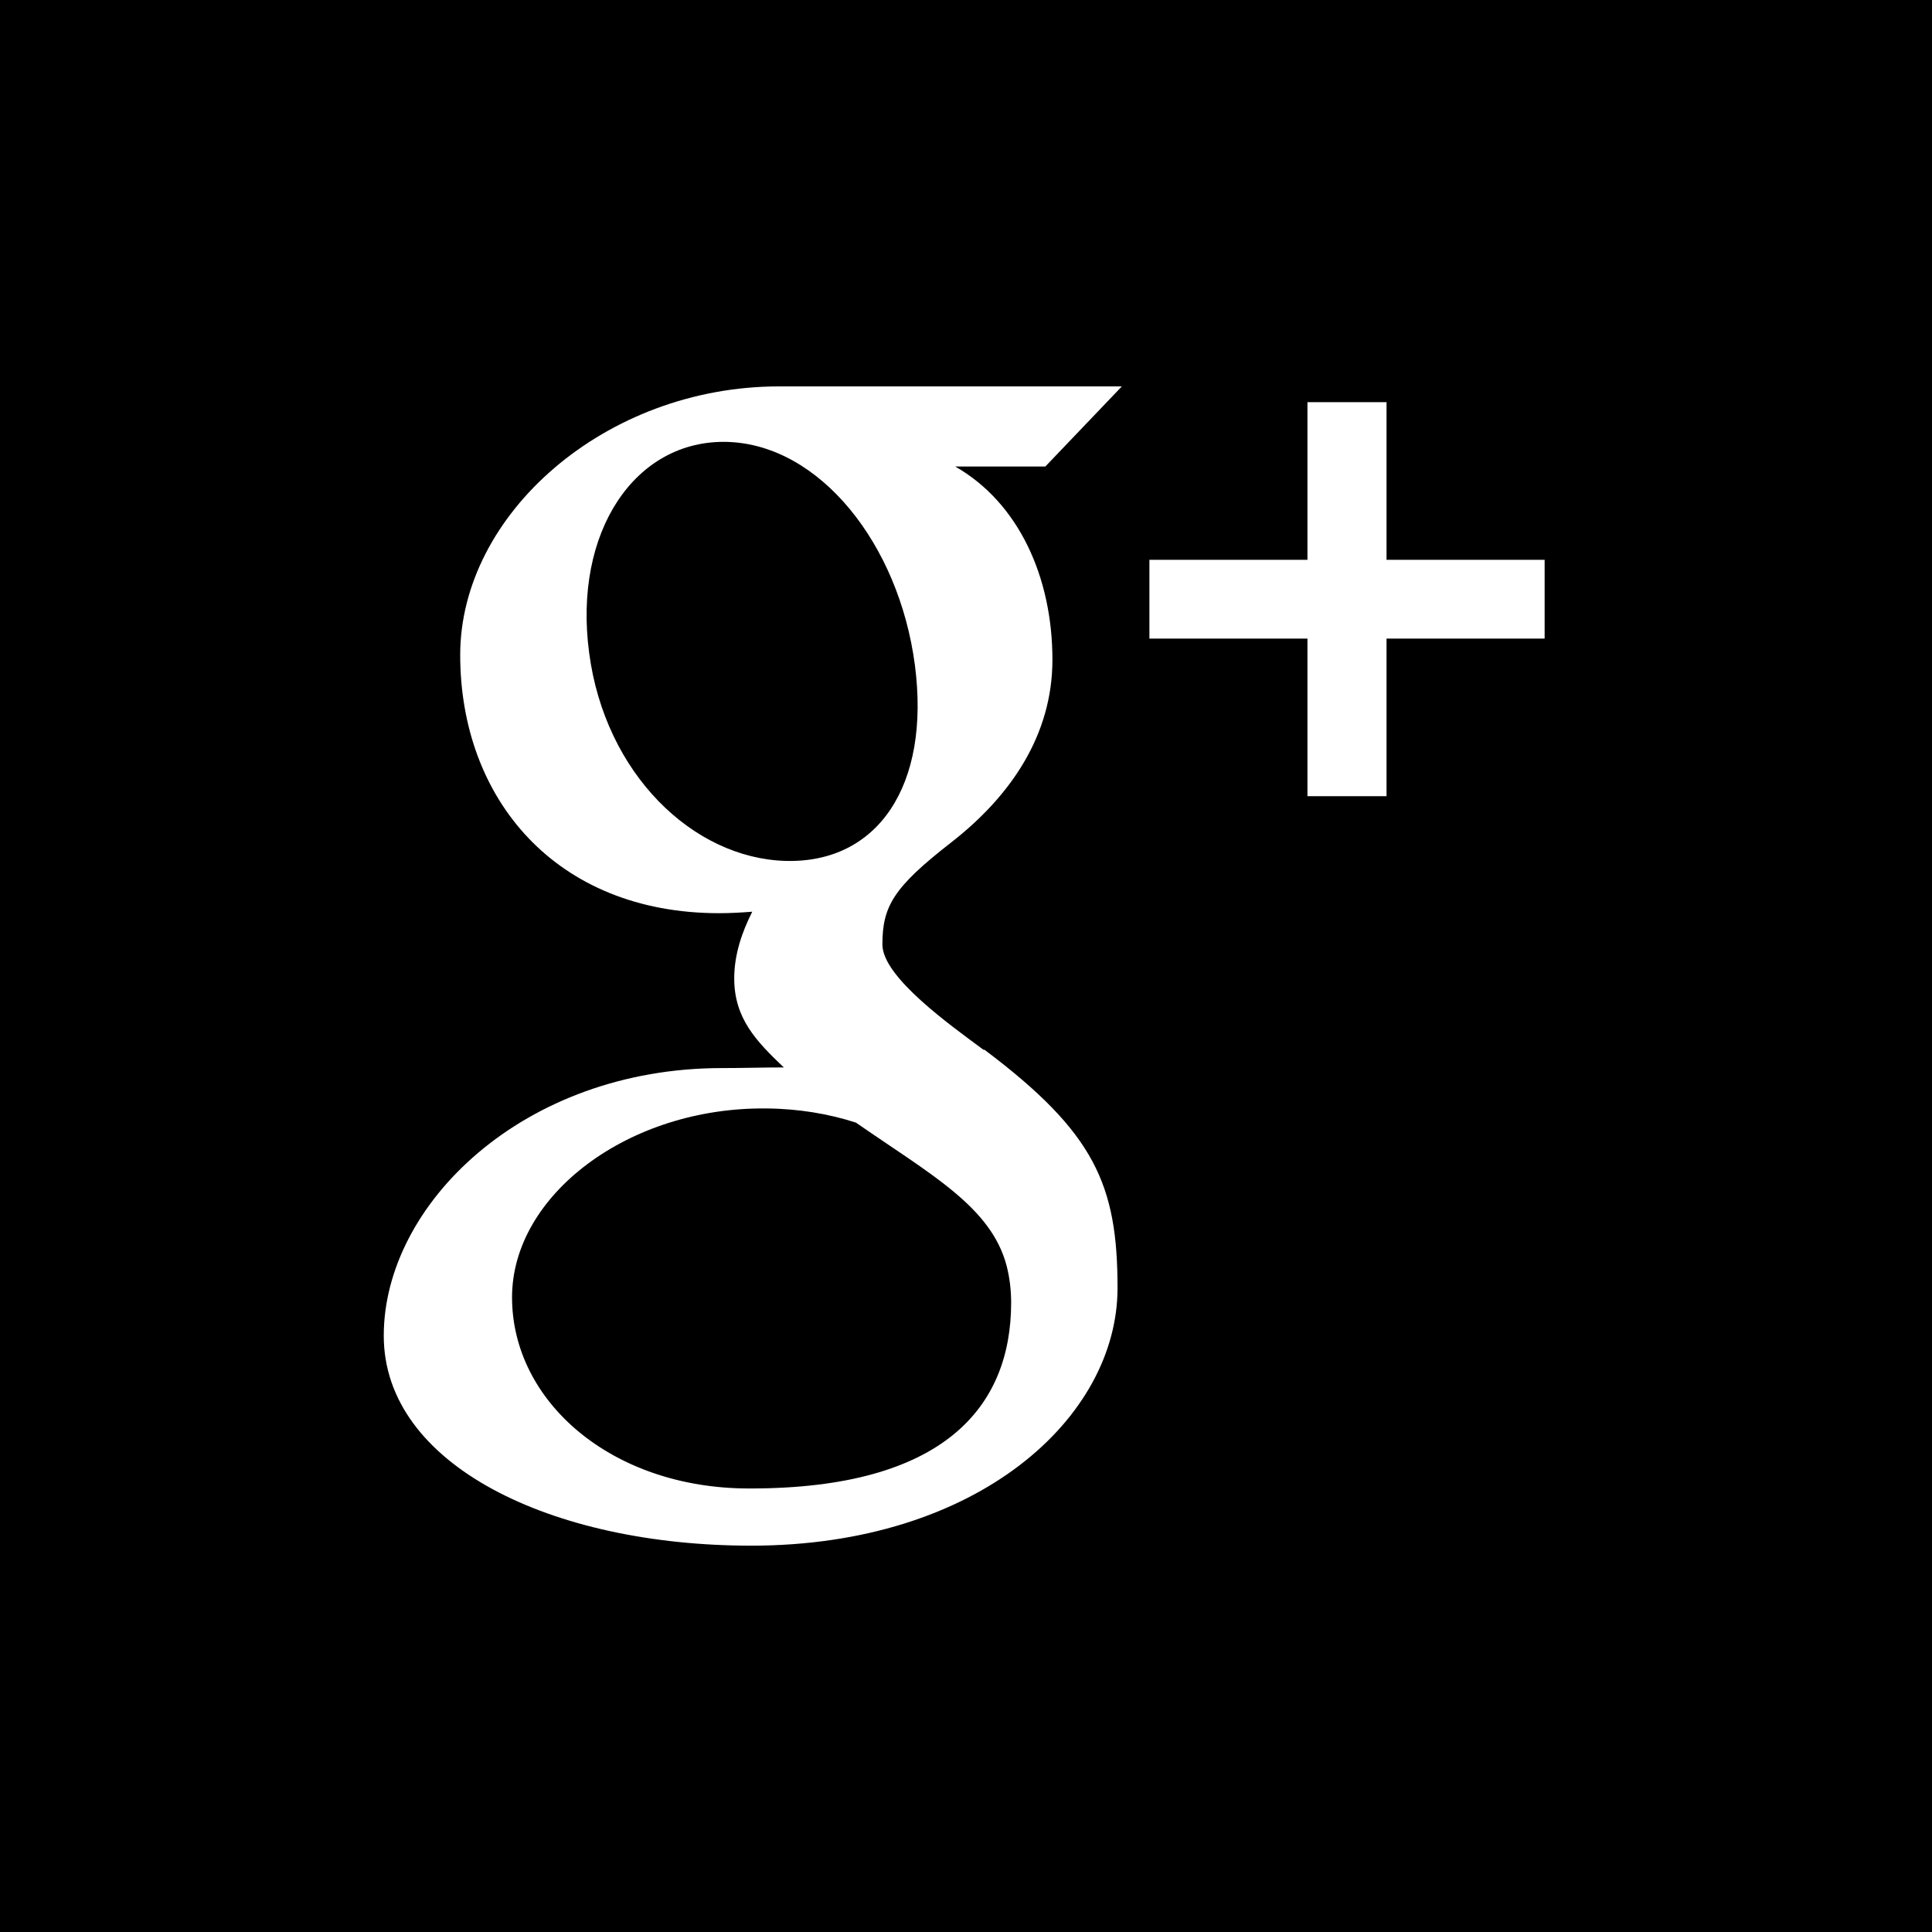
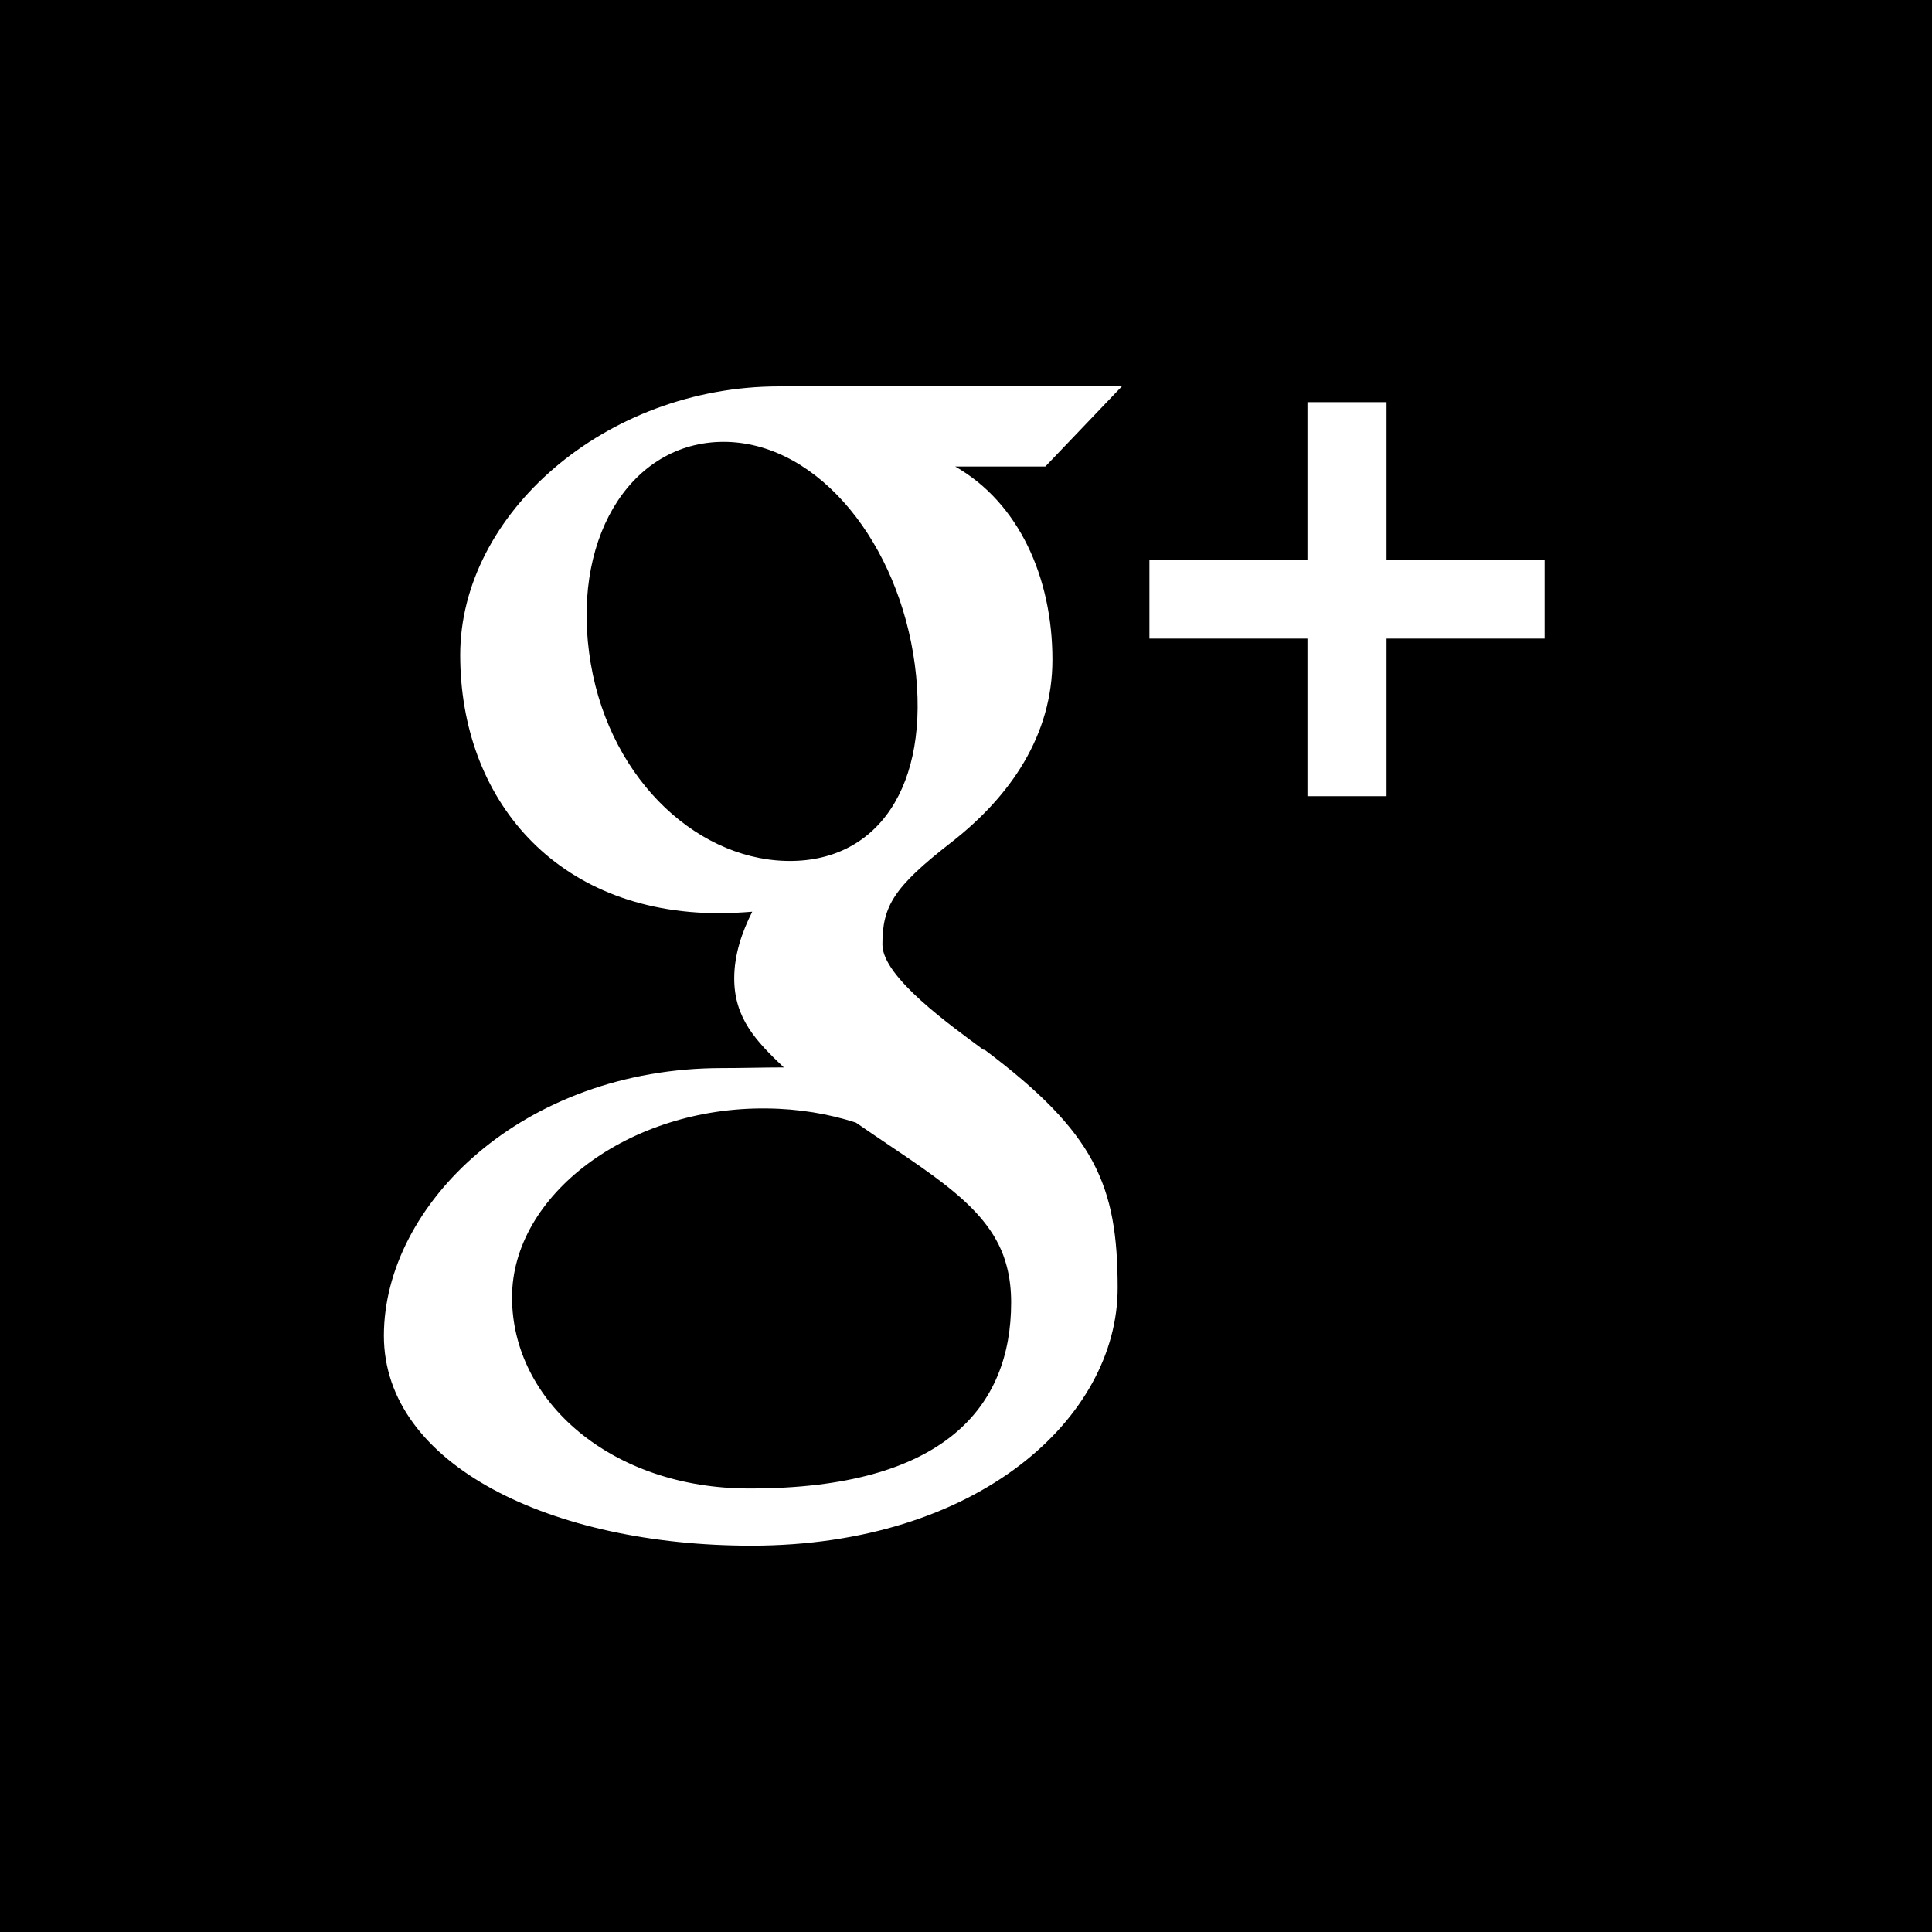
<svg xmlns="http://www.w3.org/2000/svg" viewBox="0 0 30 30" style="background-color:#ffffff00" width="30" height="30">
  <path d="M-.074 0H30v30H-.074z" />
-   <path d="M23.985 8.693H21.53V6.245h-1.228v2.448h-2.454v1.223h2.454v2.447h1.228V9.916h2.455V8.693zM15.27 16.3c-.494-.368-1.568-1.125-1.568-1.633 0-.594.17-.888 1.07-1.587.92-.718 1.57-1.663 1.57-2.836 0-1.278-.522-2.437-1.51-3h1.4L17.42 6h-5.322c-2.7 0-4.952 1.985-4.952 4.17 0 2.23 1.48 4.01 4.02 4.01.176 0 .348-.01.515-.023-.16.316-.28.667-.28 1.035 0 .62.34.974.77 1.383-.32 0-.63.01-.96.01-3.09 0-5.252 2.12-5.252 4.156 0 2.01 2.61 3.26 5.704 3.26 3.524 0 5.69-1.99 5.69-4 0-1.6-.35-2.41-2.065-3.7zm-3.076-2.932c-1.436-.043-2.8-1.355-3.046-3.233-.25-1.877.715-3.314 2.148-3.273 1.434.044 2.662 1.585 2.91 3.462.246 1.878-.58 3.086-2.012 3.044zm-.563 9.745c-2.13 0-3.68-1.348-3.68-2.968 0-1.588 1.81-2.957 3.95-2.933.5.004.97.084 1.39.22 1.16.805 2.1 1.307 2.34 2.224.047.185.07.376.07.57 0 1.622-1.045 2.887-4.05 2.887z" fill="#fff" />
+   <path d="M23.985 8.693H21.53V6.245h-1.228v2.448h-2.454v1.223h2.454v2.447h1.228V9.916h2.455V8.693zM15.27 16.3c-.494-.368-1.568-1.125-1.568-1.633 0-.594.17-.888 1.07-1.587.92-.718 1.57-1.663 1.57-2.836 0-1.278-.522-2.437-1.51-3h1.4L17.42 6h-5.322c-2.7 0-4.952 1.985-4.952 4.17 0 2.23 1.48 4.01 4.02 4.01.176 0 .348-.01.515-.023-.16.316-.28.667-.28 1.035 0 .62.34.974.77 1.383-.32 0-.63.01-.96.01-3.09 0-5.25 2.12-5.25 4.156 0 2.01 2.61 3.26 5.704 3.26 3.524 0 5.69-1.99 5.69-4 0-1.6-.35-2.41-2.065-3.7zm-3.076-2.932c-1.436-.043-2.8-1.355-3.046-3.233-.25-1.877.715-3.314 2.148-3.273 1.434.044 2.662 1.585 2.91 3.462.246 1.878-.58 3.086-2.012 3.044zm-.563 9.745c-2.13 0-3.68-1.348-3.68-2.968 0-1.588 1.81-2.957 3.95-2.933.5.004.97.084 1.39.22 1.16.805 2.1 1.307 2.34 2.224.05.185.07.376.07.57 0 1.622-1.043 2.887-4.05 2.887z" fill="#fff" />
</svg>
